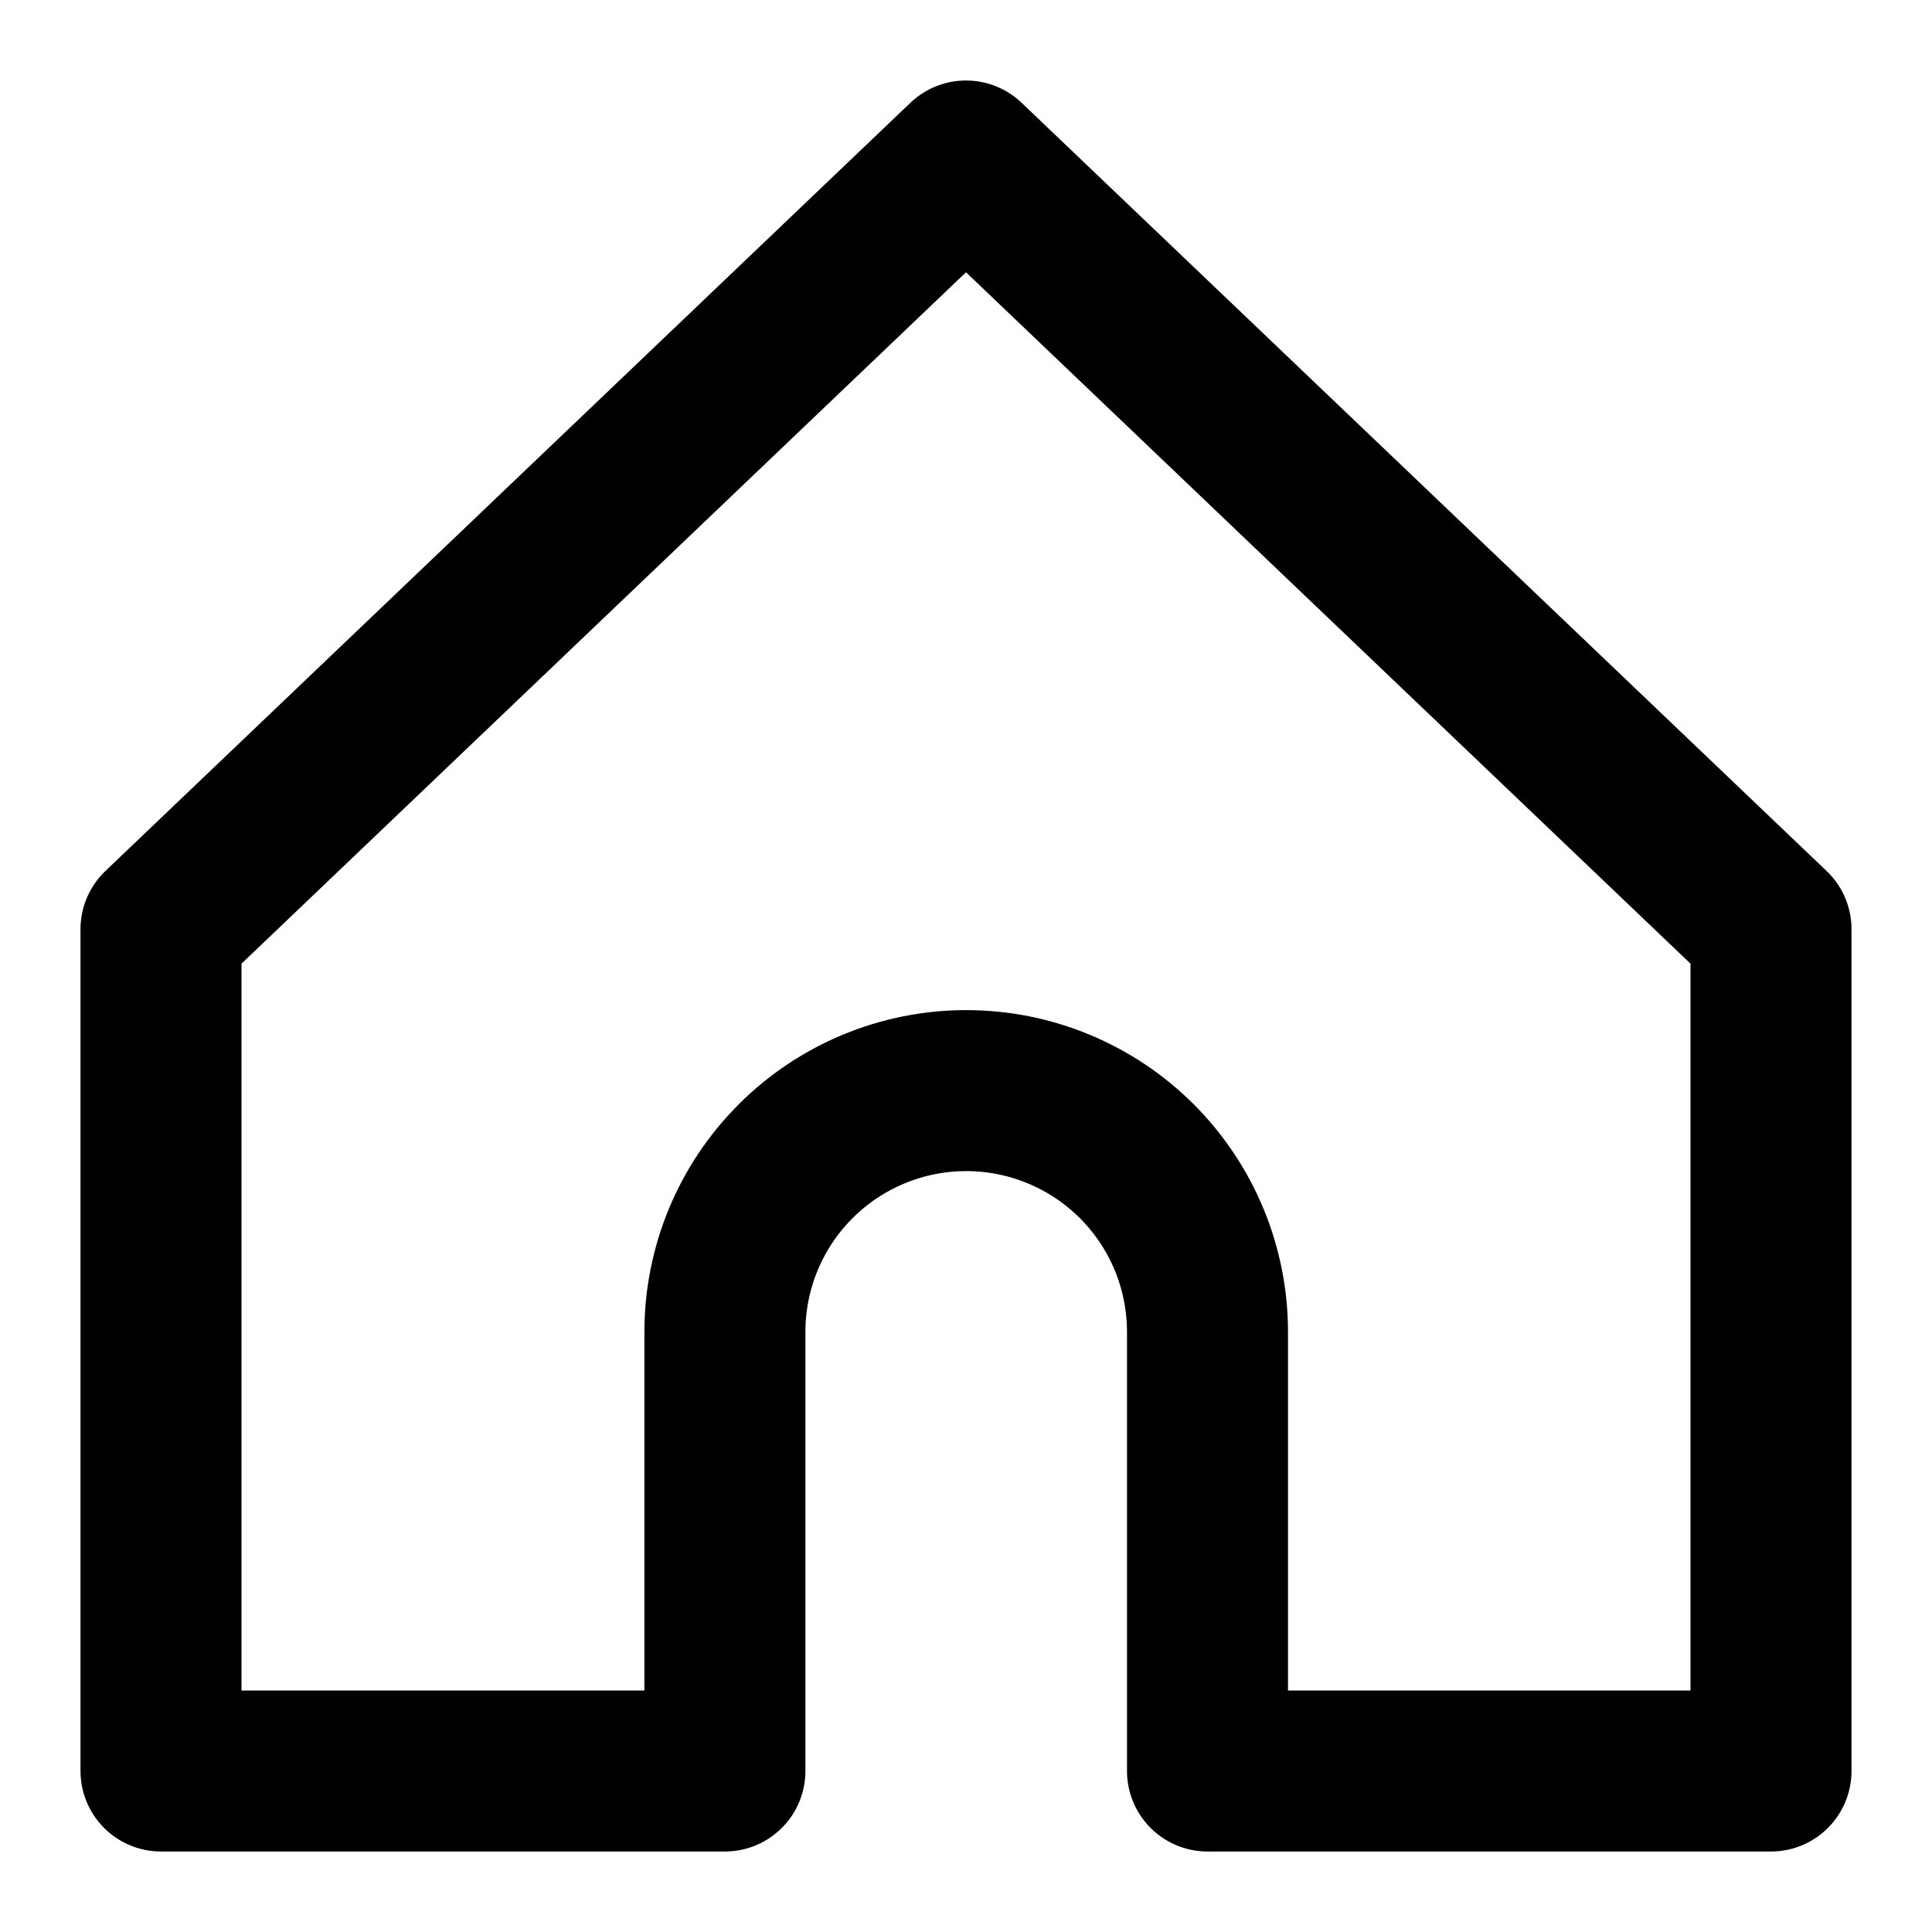
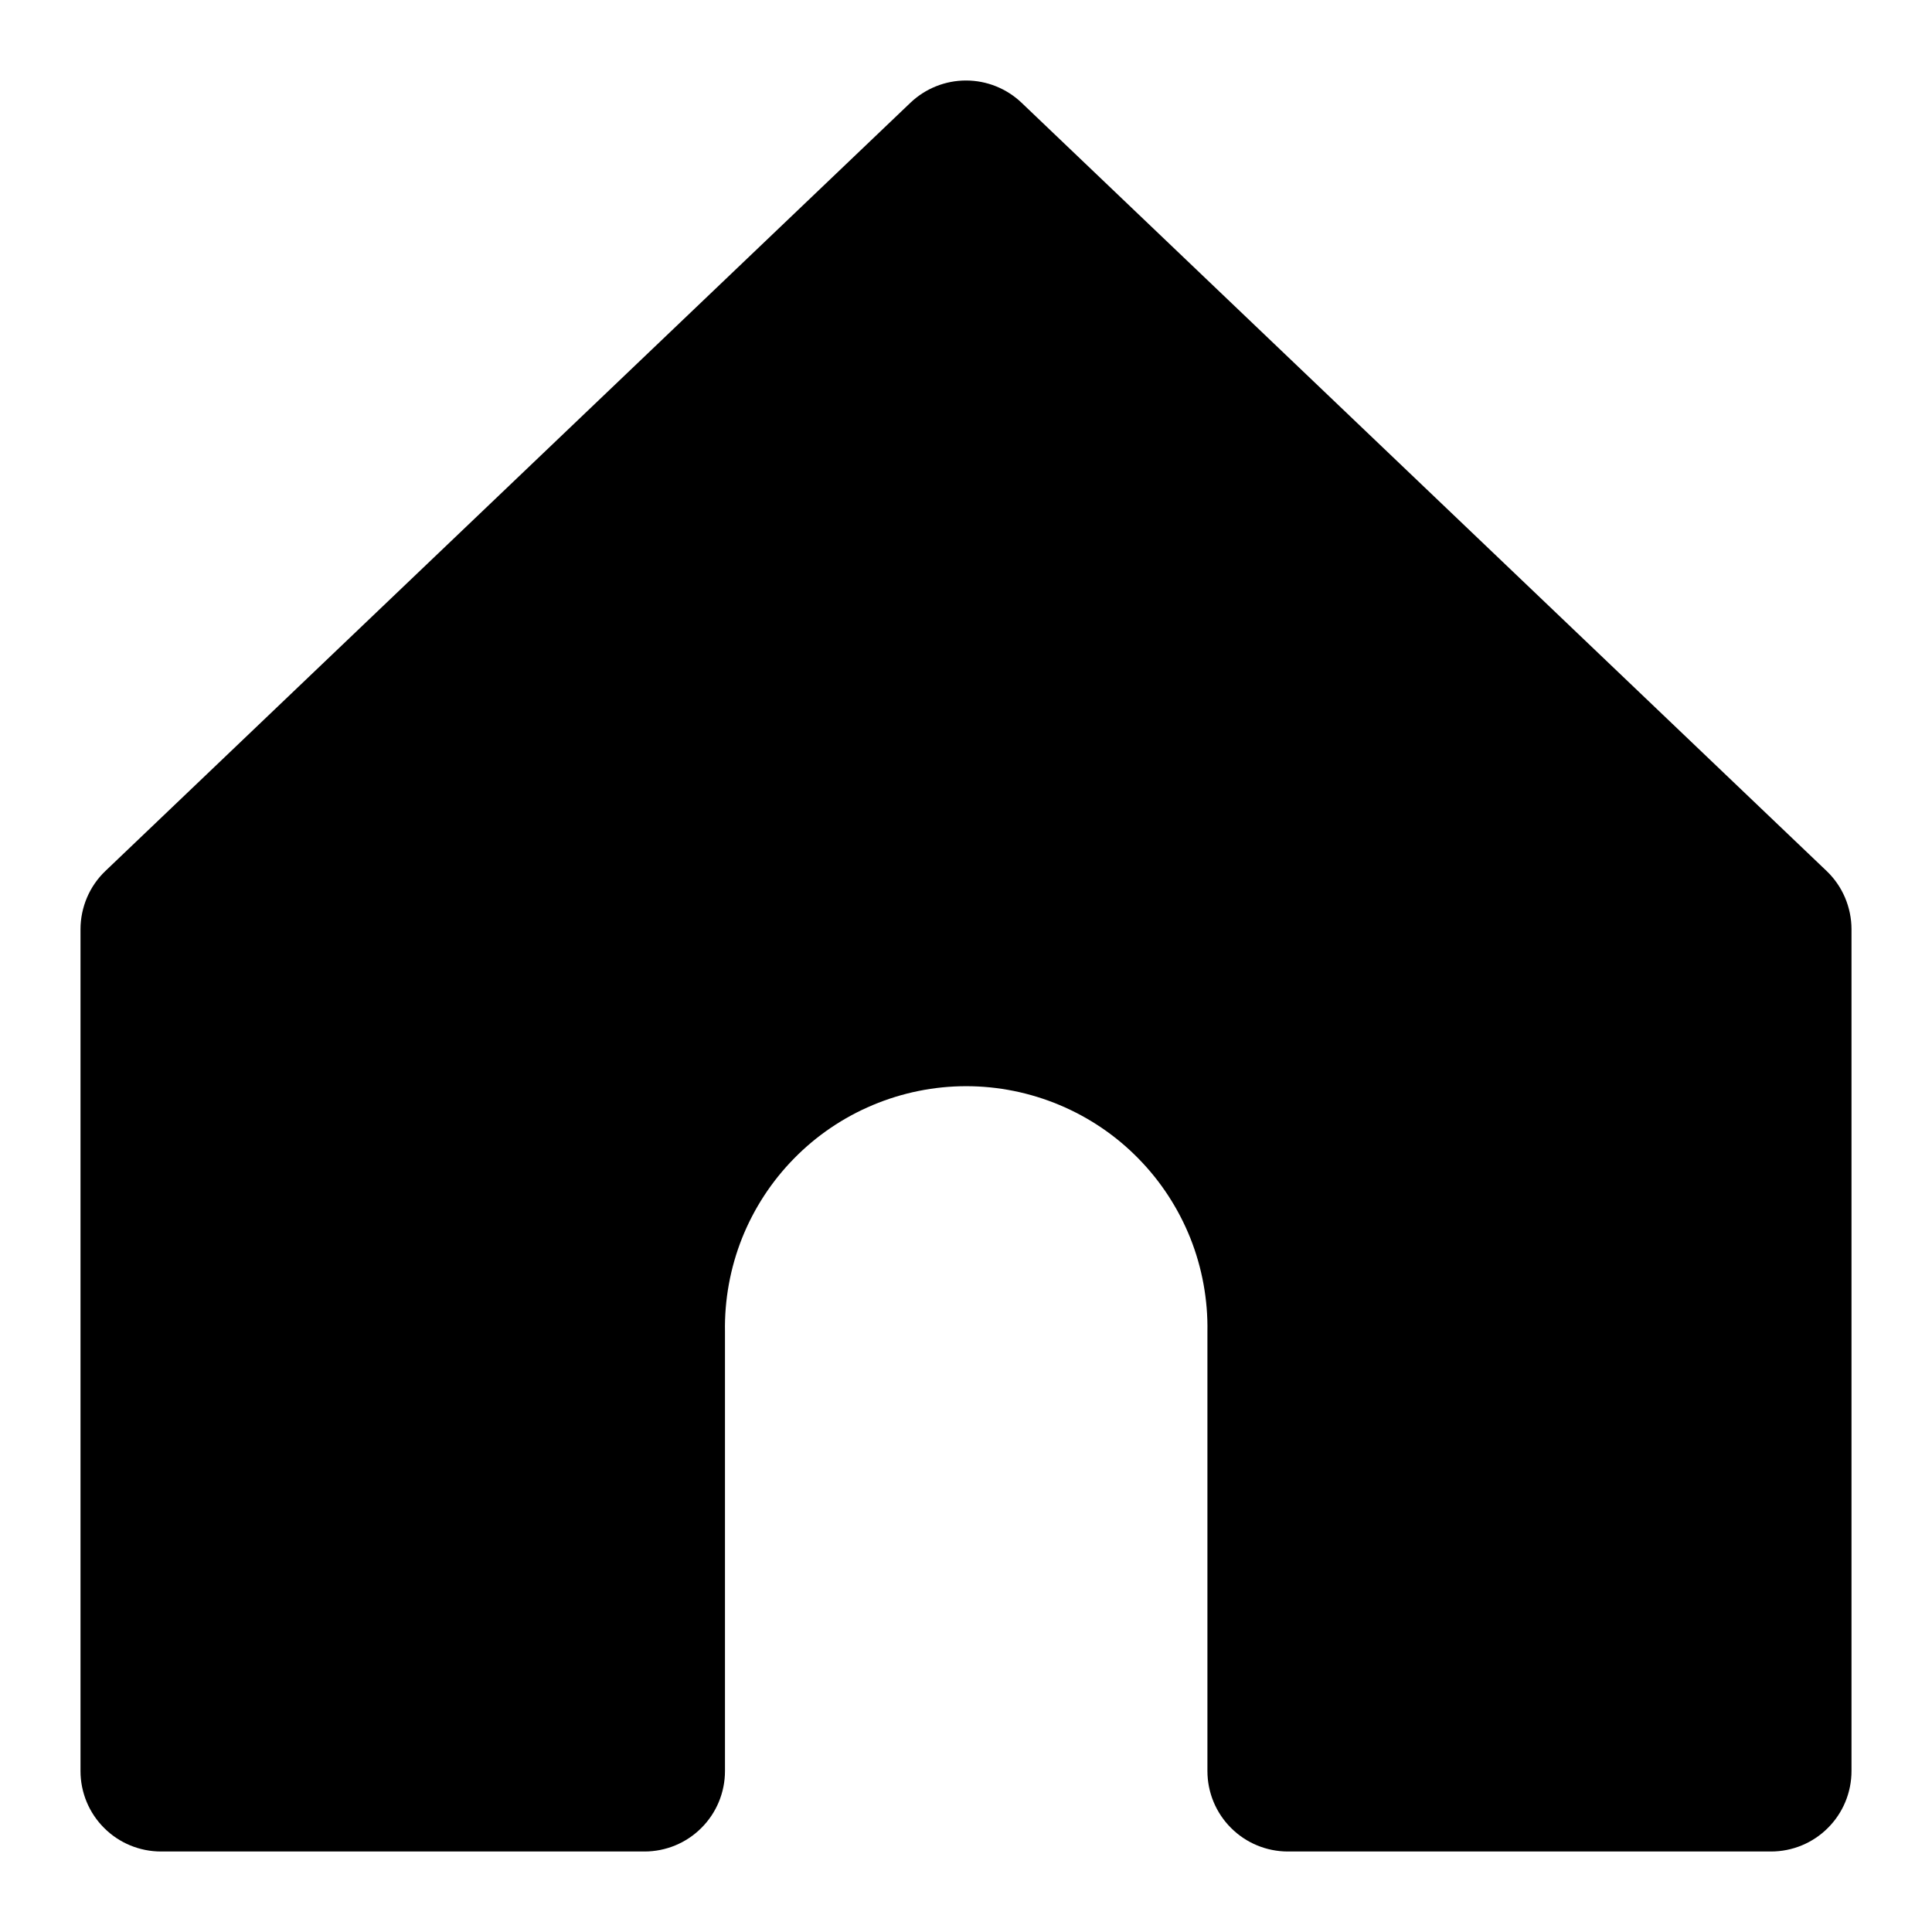
<svg xmlns="http://www.w3.org/2000/svg" width="24" height="24" viewBox="0 0 24 24" fill="none">
-   <path d="M9.005 16.545C9.005 15.75 9.321 14.988 9.883 14.426C10.445 13.864 11.207 13.548 12.002 13.548C12.396 13.548 12.786 13.625 13.149 13.776C13.513 13.926 13.843 14.147 14.122 14.425C14.4 14.704 14.621 15.034 14.772 15.398C14.922 15.761 15 16.151 15 16.545V22H22V11.543L12 2L2 11.543V22H9.005V16.545Z" stroke="black" stroke-width="2" stroke-linejoin="round" />
+   <path d="M22 23H15.999C15.734 23 15.479 22.895 15.292 22.707C15.104 22.52 14.999 22.265 14.999 22V16.545C15.006 16.147 14.934 15.751 14.787 15.381C14.639 15.011 14.42 14.675 14.141 14.391C13.862 14.106 13.529 13.881 13.162 13.727C12.795 13.573 12.401 13.493 12.002 13.493C11.604 13.493 11.21 13.573 10.843 13.727C10.476 13.881 10.143 14.106 9.864 14.391C9.585 14.675 9.366 15.011 9.218 15.381C9.071 15.751 8.999 16.147 9.006 16.545V22C9.006 22.265 8.901 22.52 8.713 22.707C8.526 22.895 8.271 23 8.006 23H2C1.735 23 1.48 22.895 1.293 22.707C1.105 22.52 1 22.265 1 22V11.543C1 11.408 1.028 11.274 1.081 11.149C1.134 11.025 1.212 10.912 1.31 10.819L11.31 1.276C11.496 1.099 11.743 1 12 1C12.257 1 12.504 1.099 12.69 1.276L22.69 10.819C22.788 10.912 22.866 11.025 22.919 11.149C22.972 11.274 23 11.408 23 11.543V22C23 22.265 22.895 22.52 22.707 22.707C22.52 22.895 22.265 23 22 23Z" fill="black" />
</svg>
